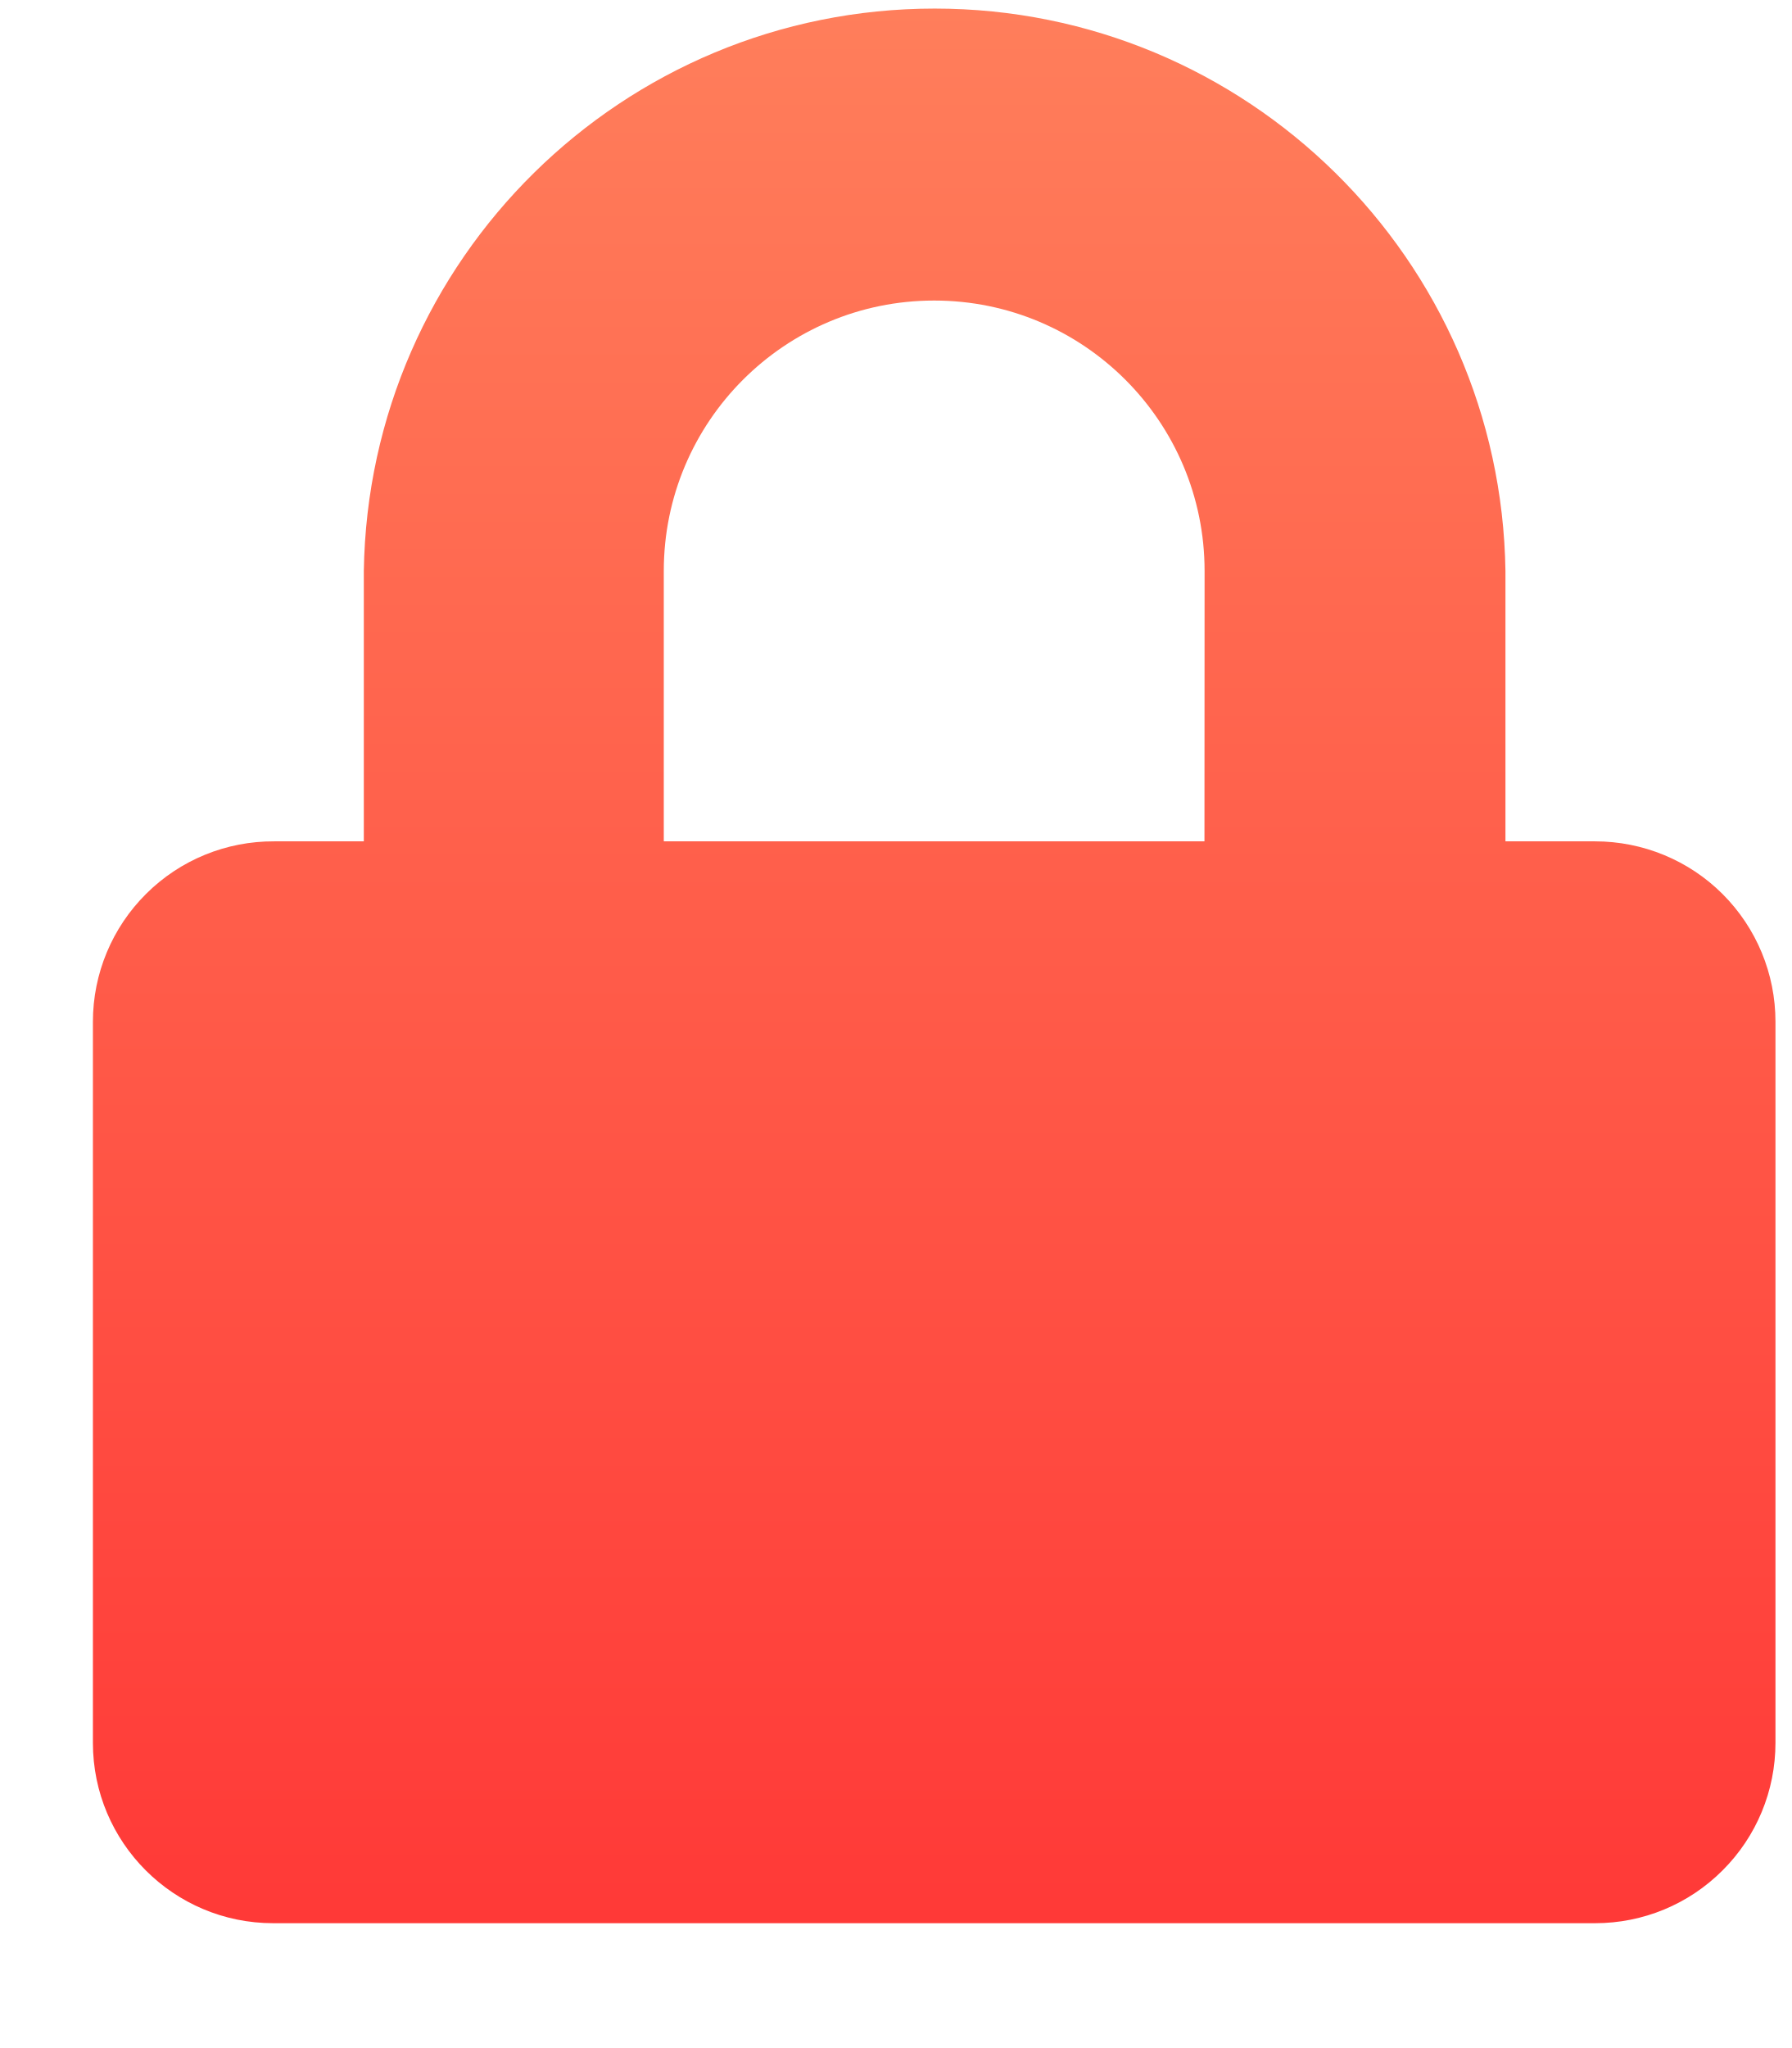
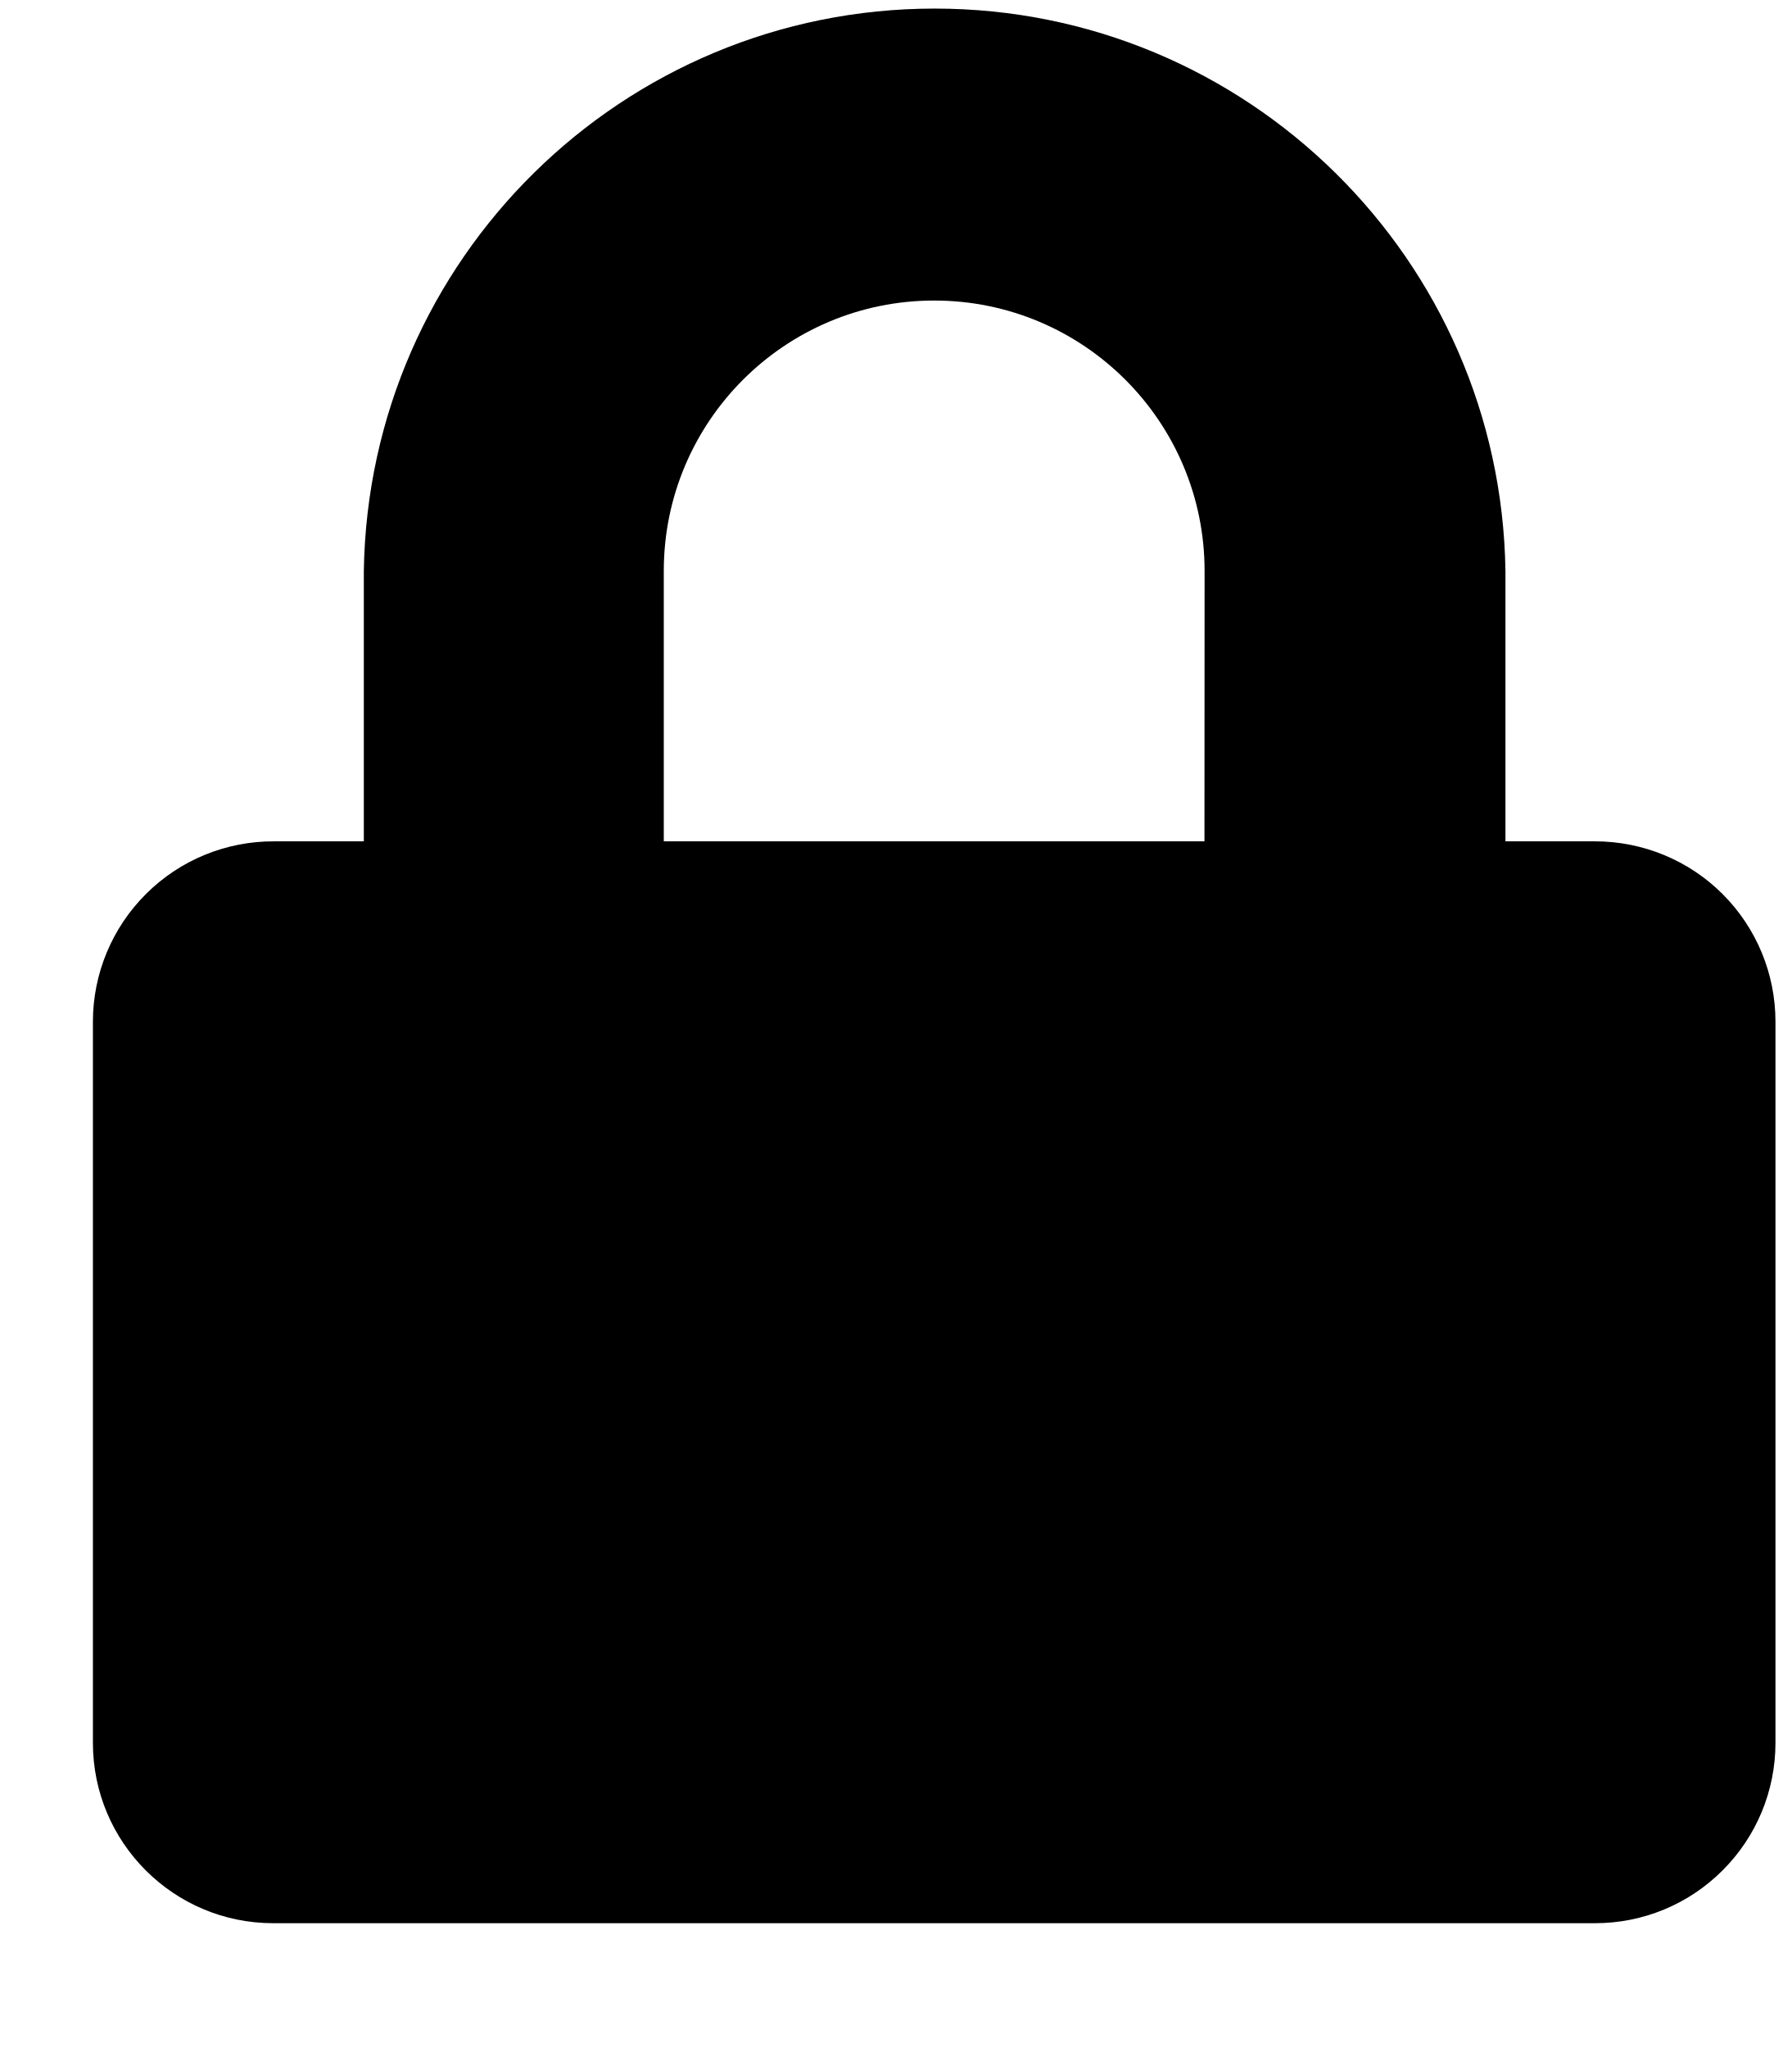
- <svg xmlns="http://www.w3.org/2000/svg" width="14" height="16" viewBox="0 0 14 16" fill="none">
-   <path fill-rule="evenodd" clip-rule="evenodd" d="M11.764 6.573H12.464C12.838 6.573 13.197 6.721 13.461 6.985C13.726 7.25 13.874 7.608 13.874 7.982V13.616C13.874 13.99 13.726 14.348 13.461 14.612C13.197 14.877 12.839 15.025 12.465 15.025H2.135C1.357 15.025 0.726 14.394 0.726 13.616V7.982C0.726 7.607 0.876 7.247 1.142 6.983C1.408 6.718 1.768 6.571 2.143 6.573H2.843V4.461C2.88 2.024 4.866 0.067 7.304 0.067C9.741 0.067 11.728 2.024 11.764 4.461V6.573ZM5.187 6.573H9.412L9.413 4.461C9.413 3.294 8.467 2.348 7.3 2.348C6.133 2.348 5.187 3.294 5.187 4.461V6.573Z" fill="url(#paint0_linear_0_1540)" />
+ <svg xmlns="http://www.w3.org/2000/svg" width="14" height="16" viewBox="0 0 14 16">
+   <path clip-rule="evenodd" d="M11.764 6.573H12.464C12.838 6.573 13.197 6.721 13.461 6.985C13.726 7.25 13.874 7.608 13.874 7.982V13.616C13.874 13.99 13.726 14.348 13.461 14.612C13.197 14.877 12.839 15.025 12.465 15.025H2.135C1.357 15.025 0.726 14.394 0.726 13.616V7.982C0.726 7.607 0.876 7.247 1.142 6.983C1.408 6.718 1.768 6.571 2.143 6.573H2.843V4.461C2.88 2.024 4.866 0.067 7.304 0.067C9.741 0.067 11.728 2.024 11.764 4.461V6.573ZM5.187 6.573H9.412L9.413 4.461C9.413 3.294 8.467 2.348 7.3 2.348C6.133 2.348 5.187 3.294 5.187 4.461V6.573Z" />
  <defs>
    <linearGradient id="paint0_linear_0_1540" x1="0.726" y1="0.067" x2="0.726" y2="15.025" gradientUnits="userSpaceOnUse">
      <stop stop-color="#FF7E5B" />
      <stop offset="1" stop-color="#FF3937" />
    </linearGradient>
  </defs>
</svg>
